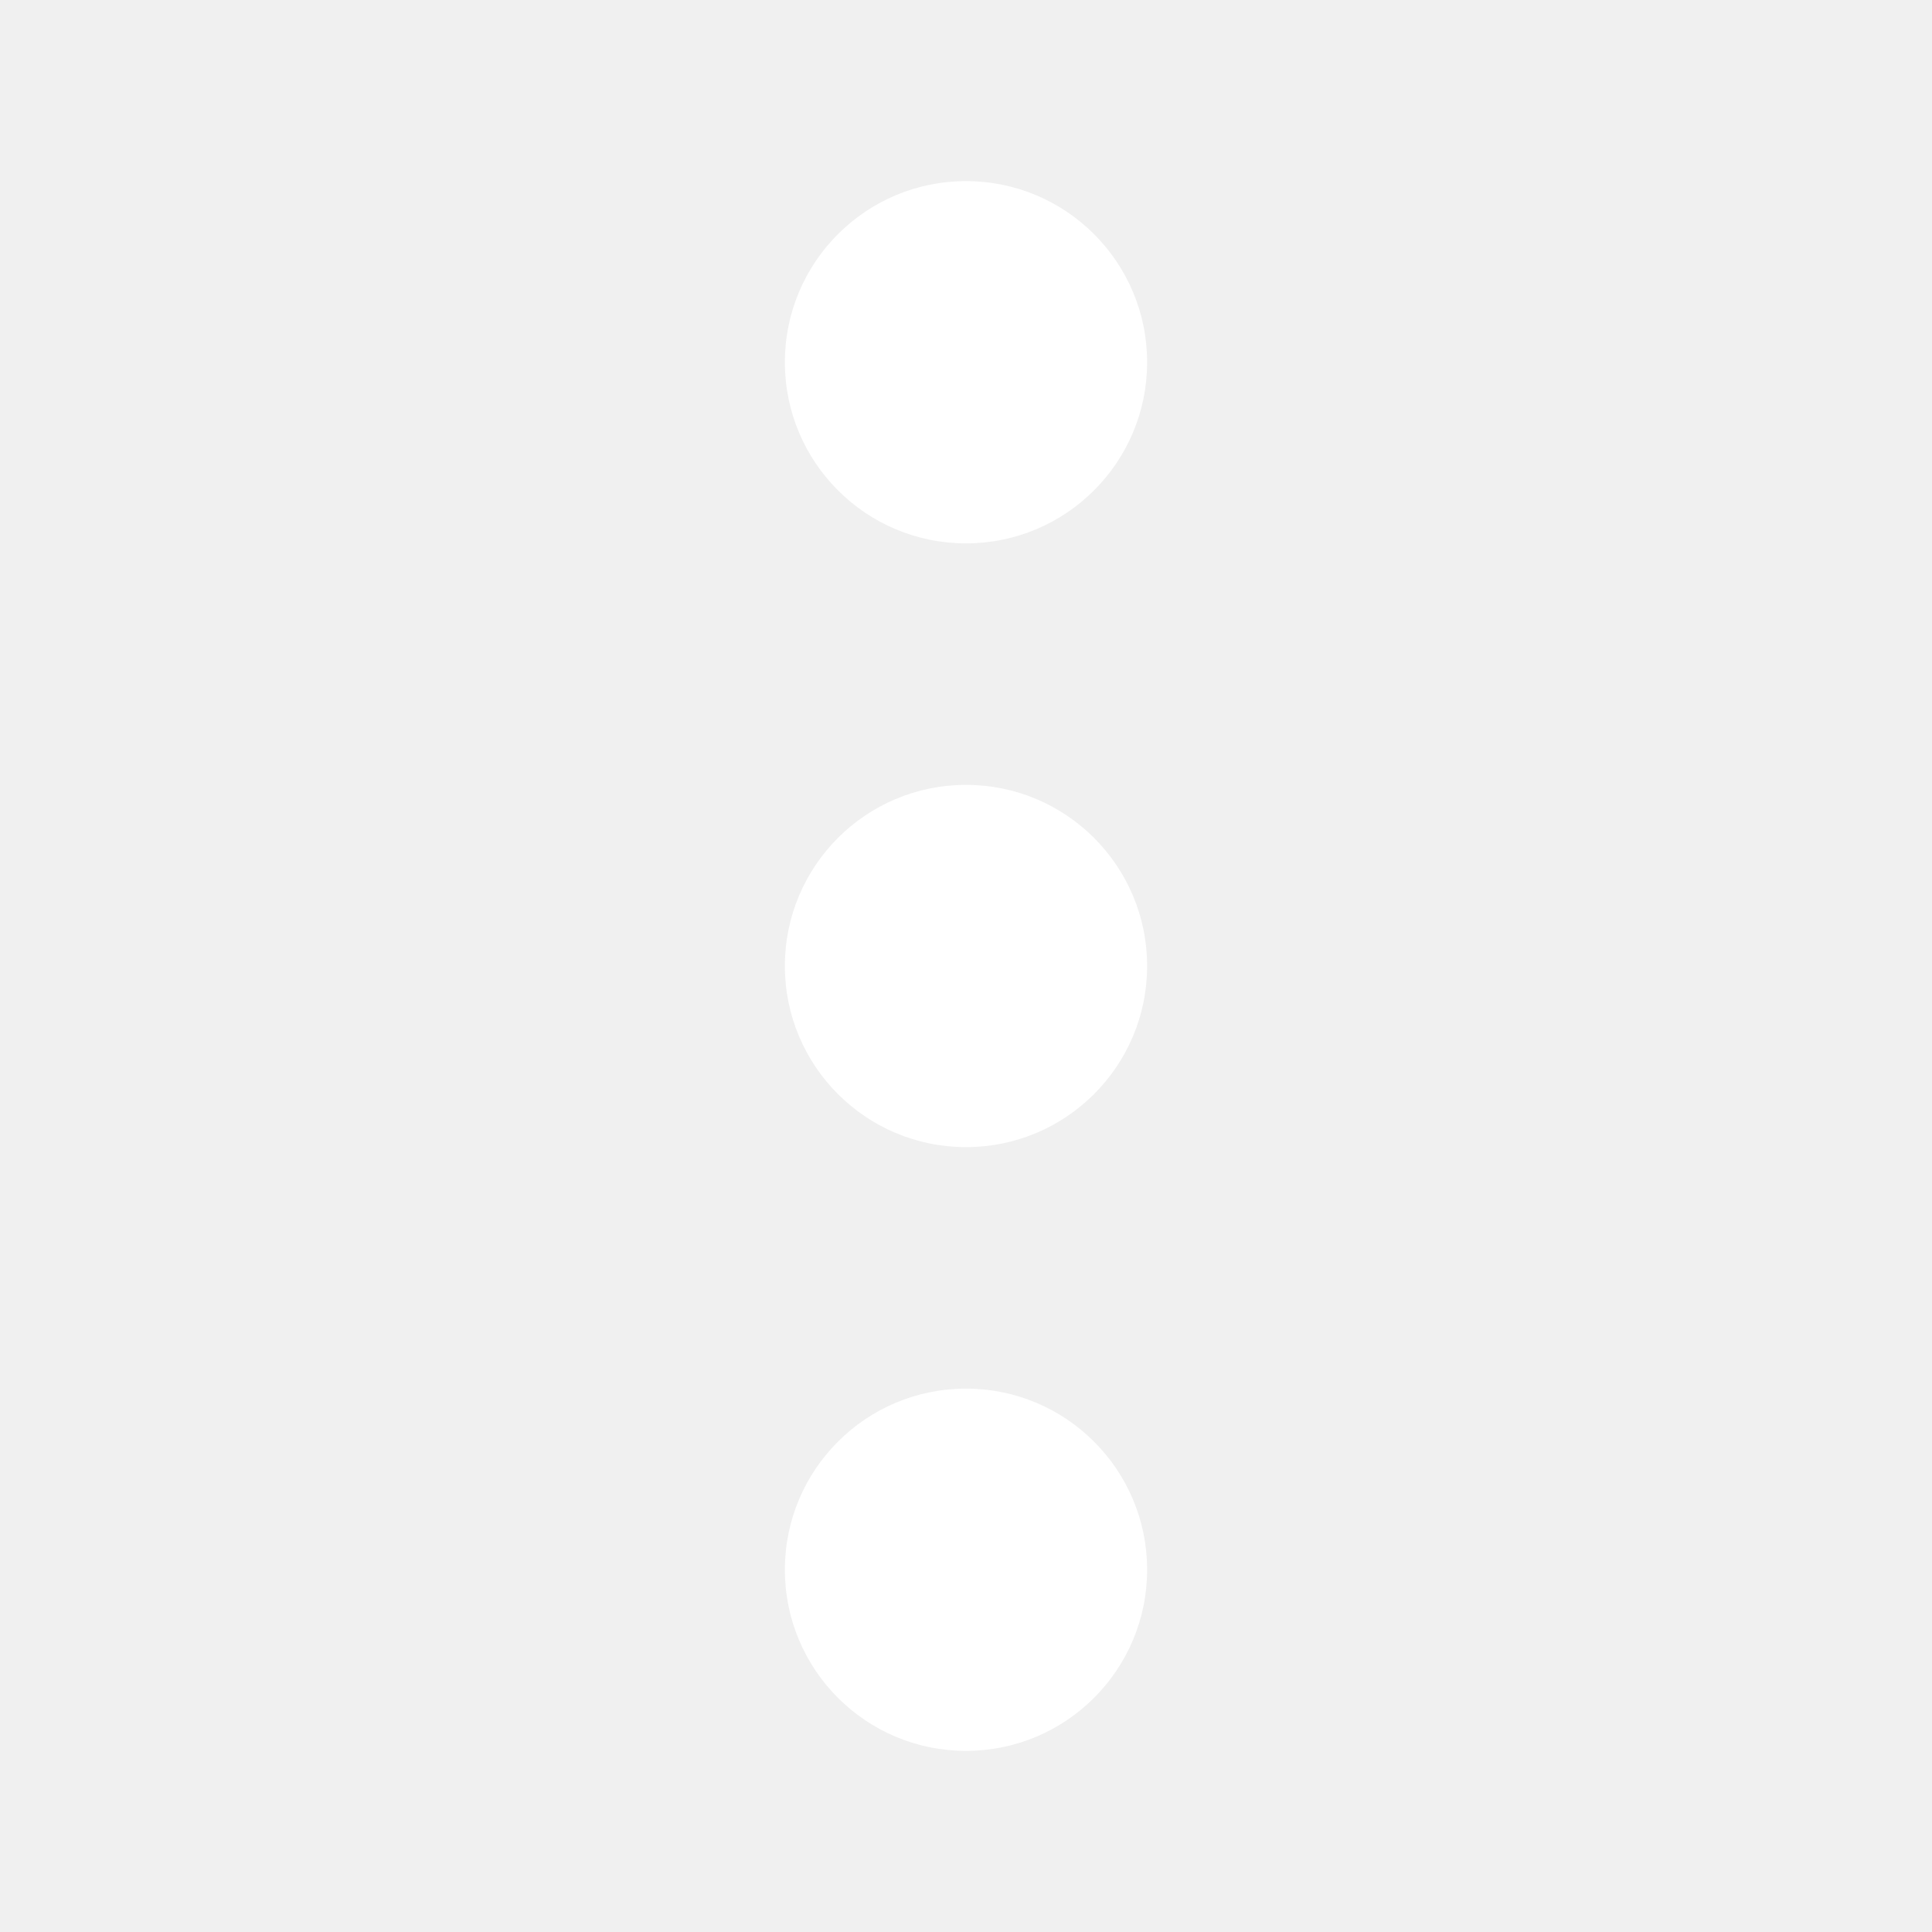
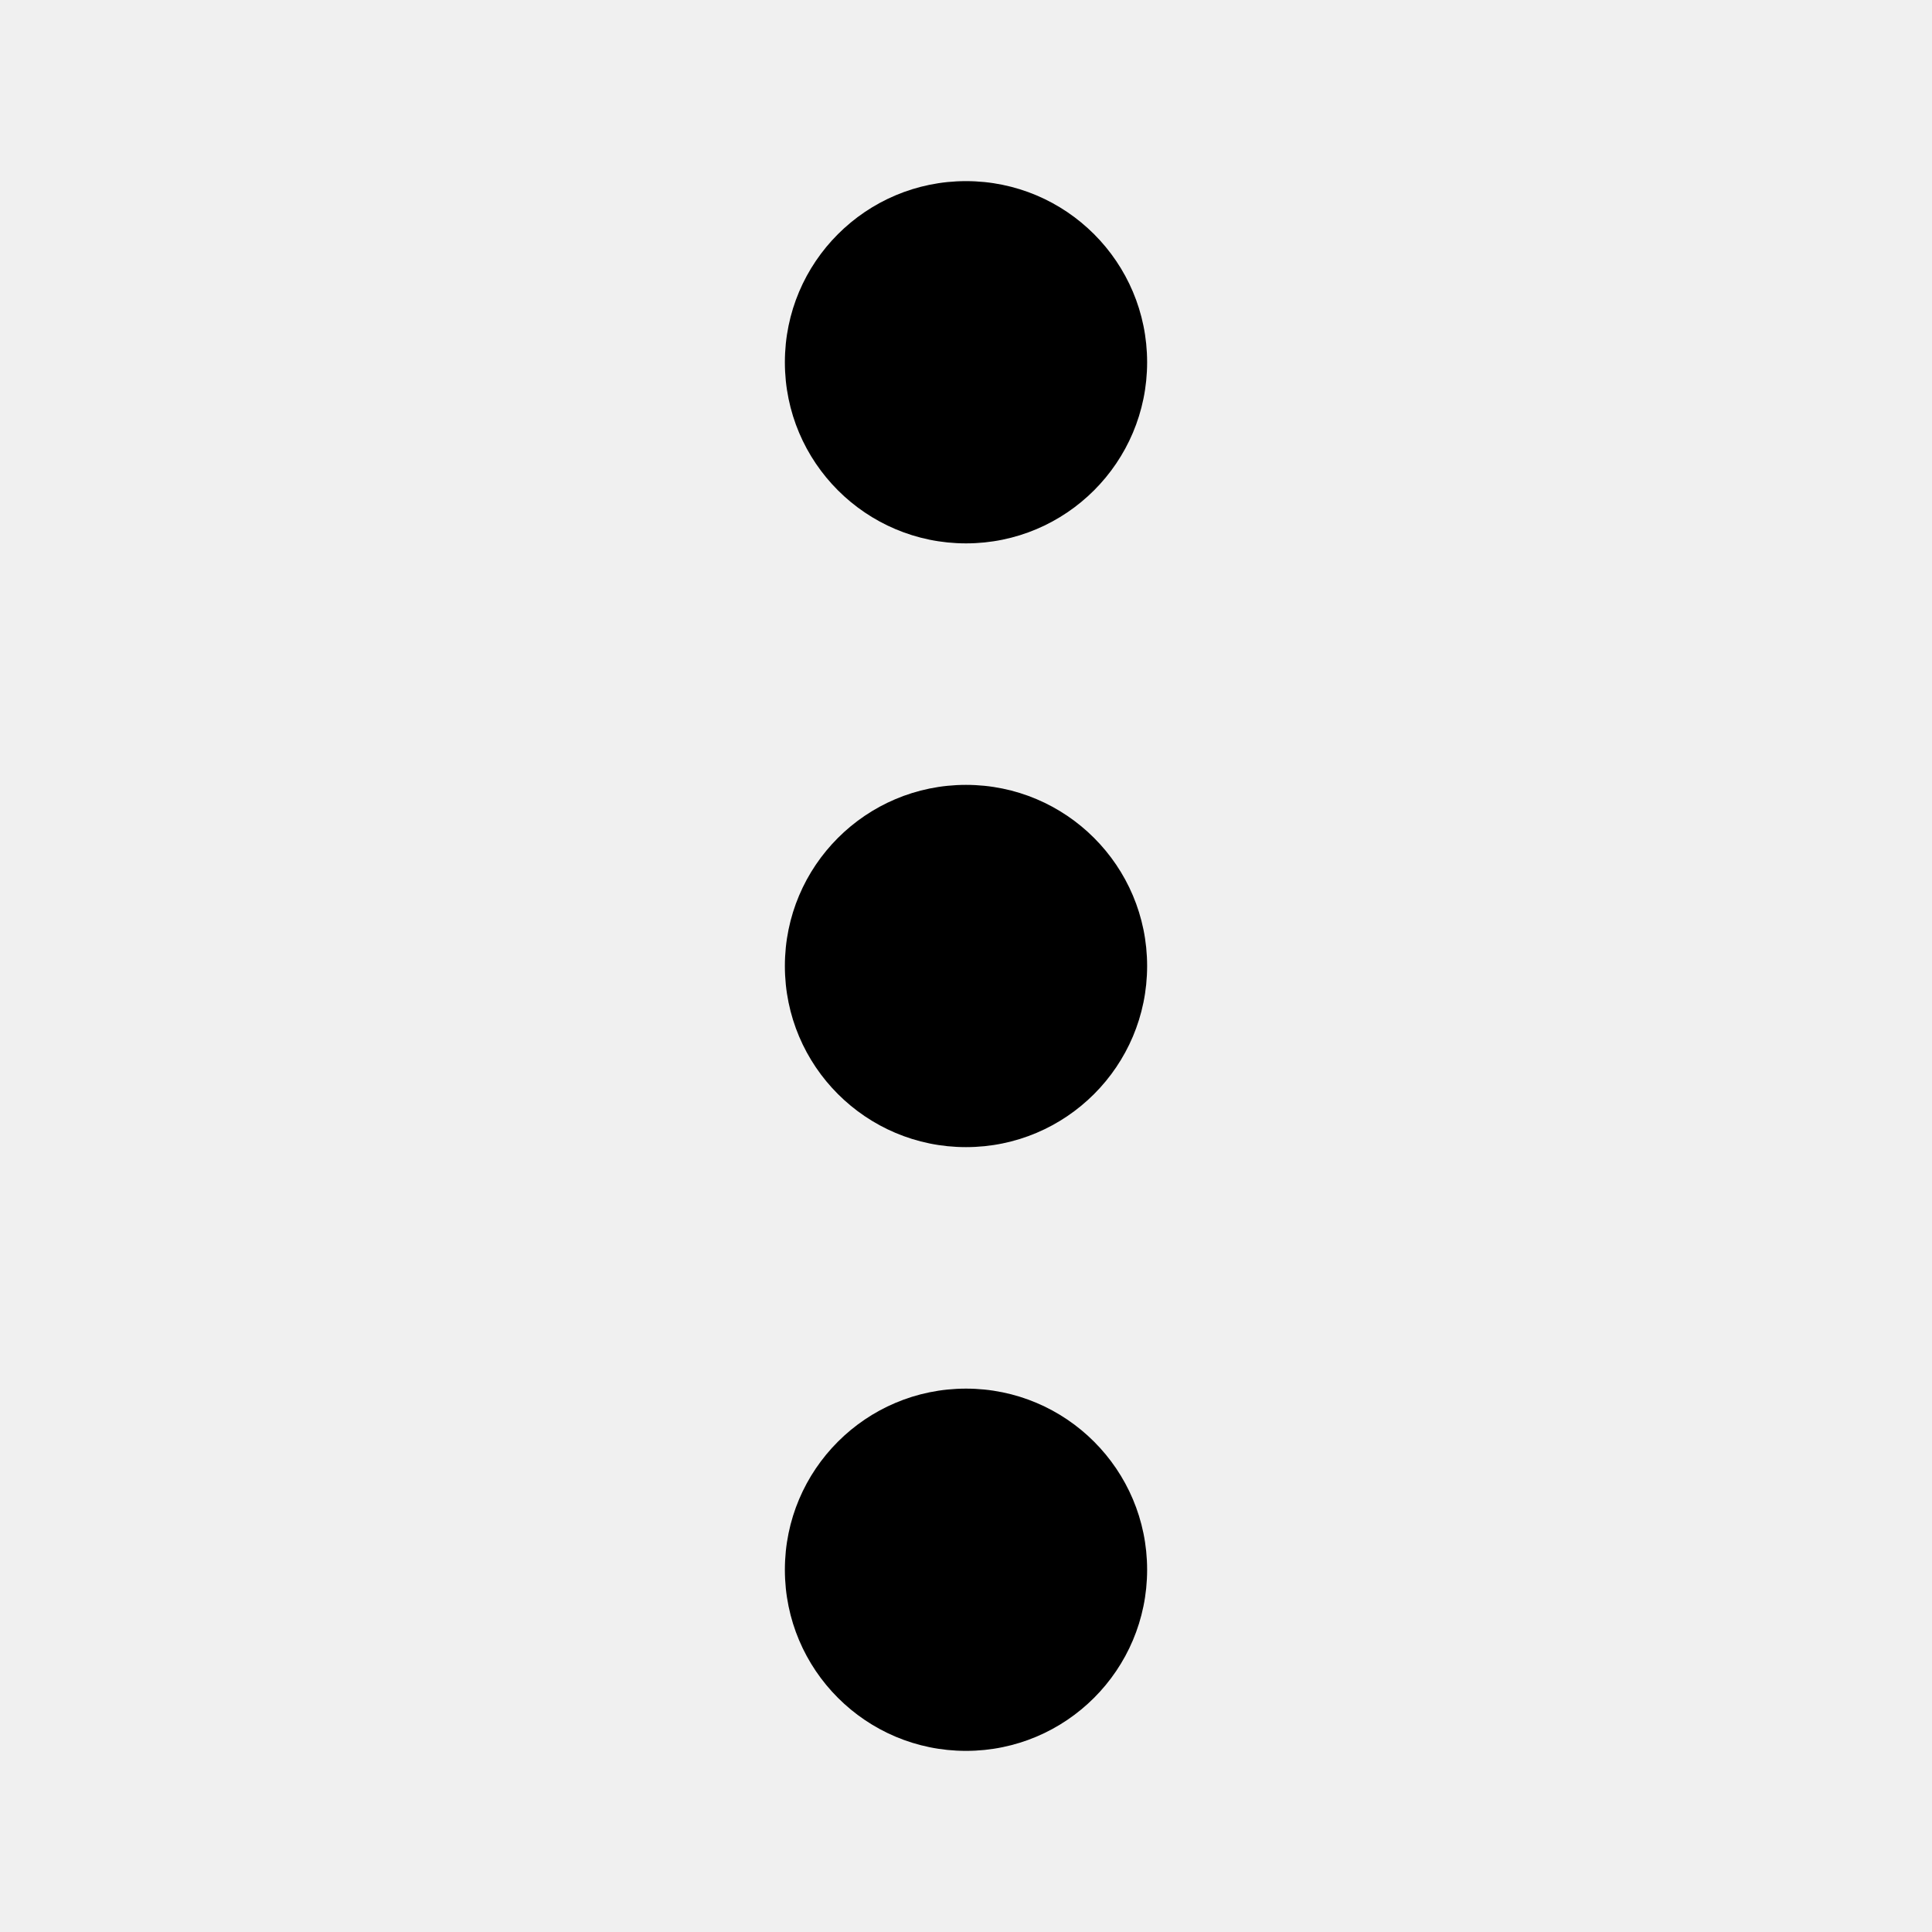
- <svg xmlns="http://www.w3.org/2000/svg" width="800px" height="800px" viewBox="0 0 16 16" fill="#ffffff" class="bi bi-three-dots-vertical">
+ <svg xmlns="http://www.w3.org/2000/svg" width="800px" height="800px" viewBox="0 0 16 16" fill="#000000" class="bi bi-three-dots-vertical">
  <g id="SVGRepo_bgCarrier" stroke-width="0" />
  <g id="SVGRepo_tracerCarrier" stroke-linecap="round" stroke-linejoin="round" />
  <g id="SVGRepo_iconCarrier">
    <path d="M9.5 13a1.5 1.5 0 1 1-3 0 1.5 1.5 0 0 1 3 0zm0-5a1.5 1.5 0 1 1-3 0 1.5 1.5 0 0 1 3 0zm0-5a1.5 1.5 0 1 1-3 0 1.5 1.5 0 0 1 3 0z" />
  </g>
</svg>
